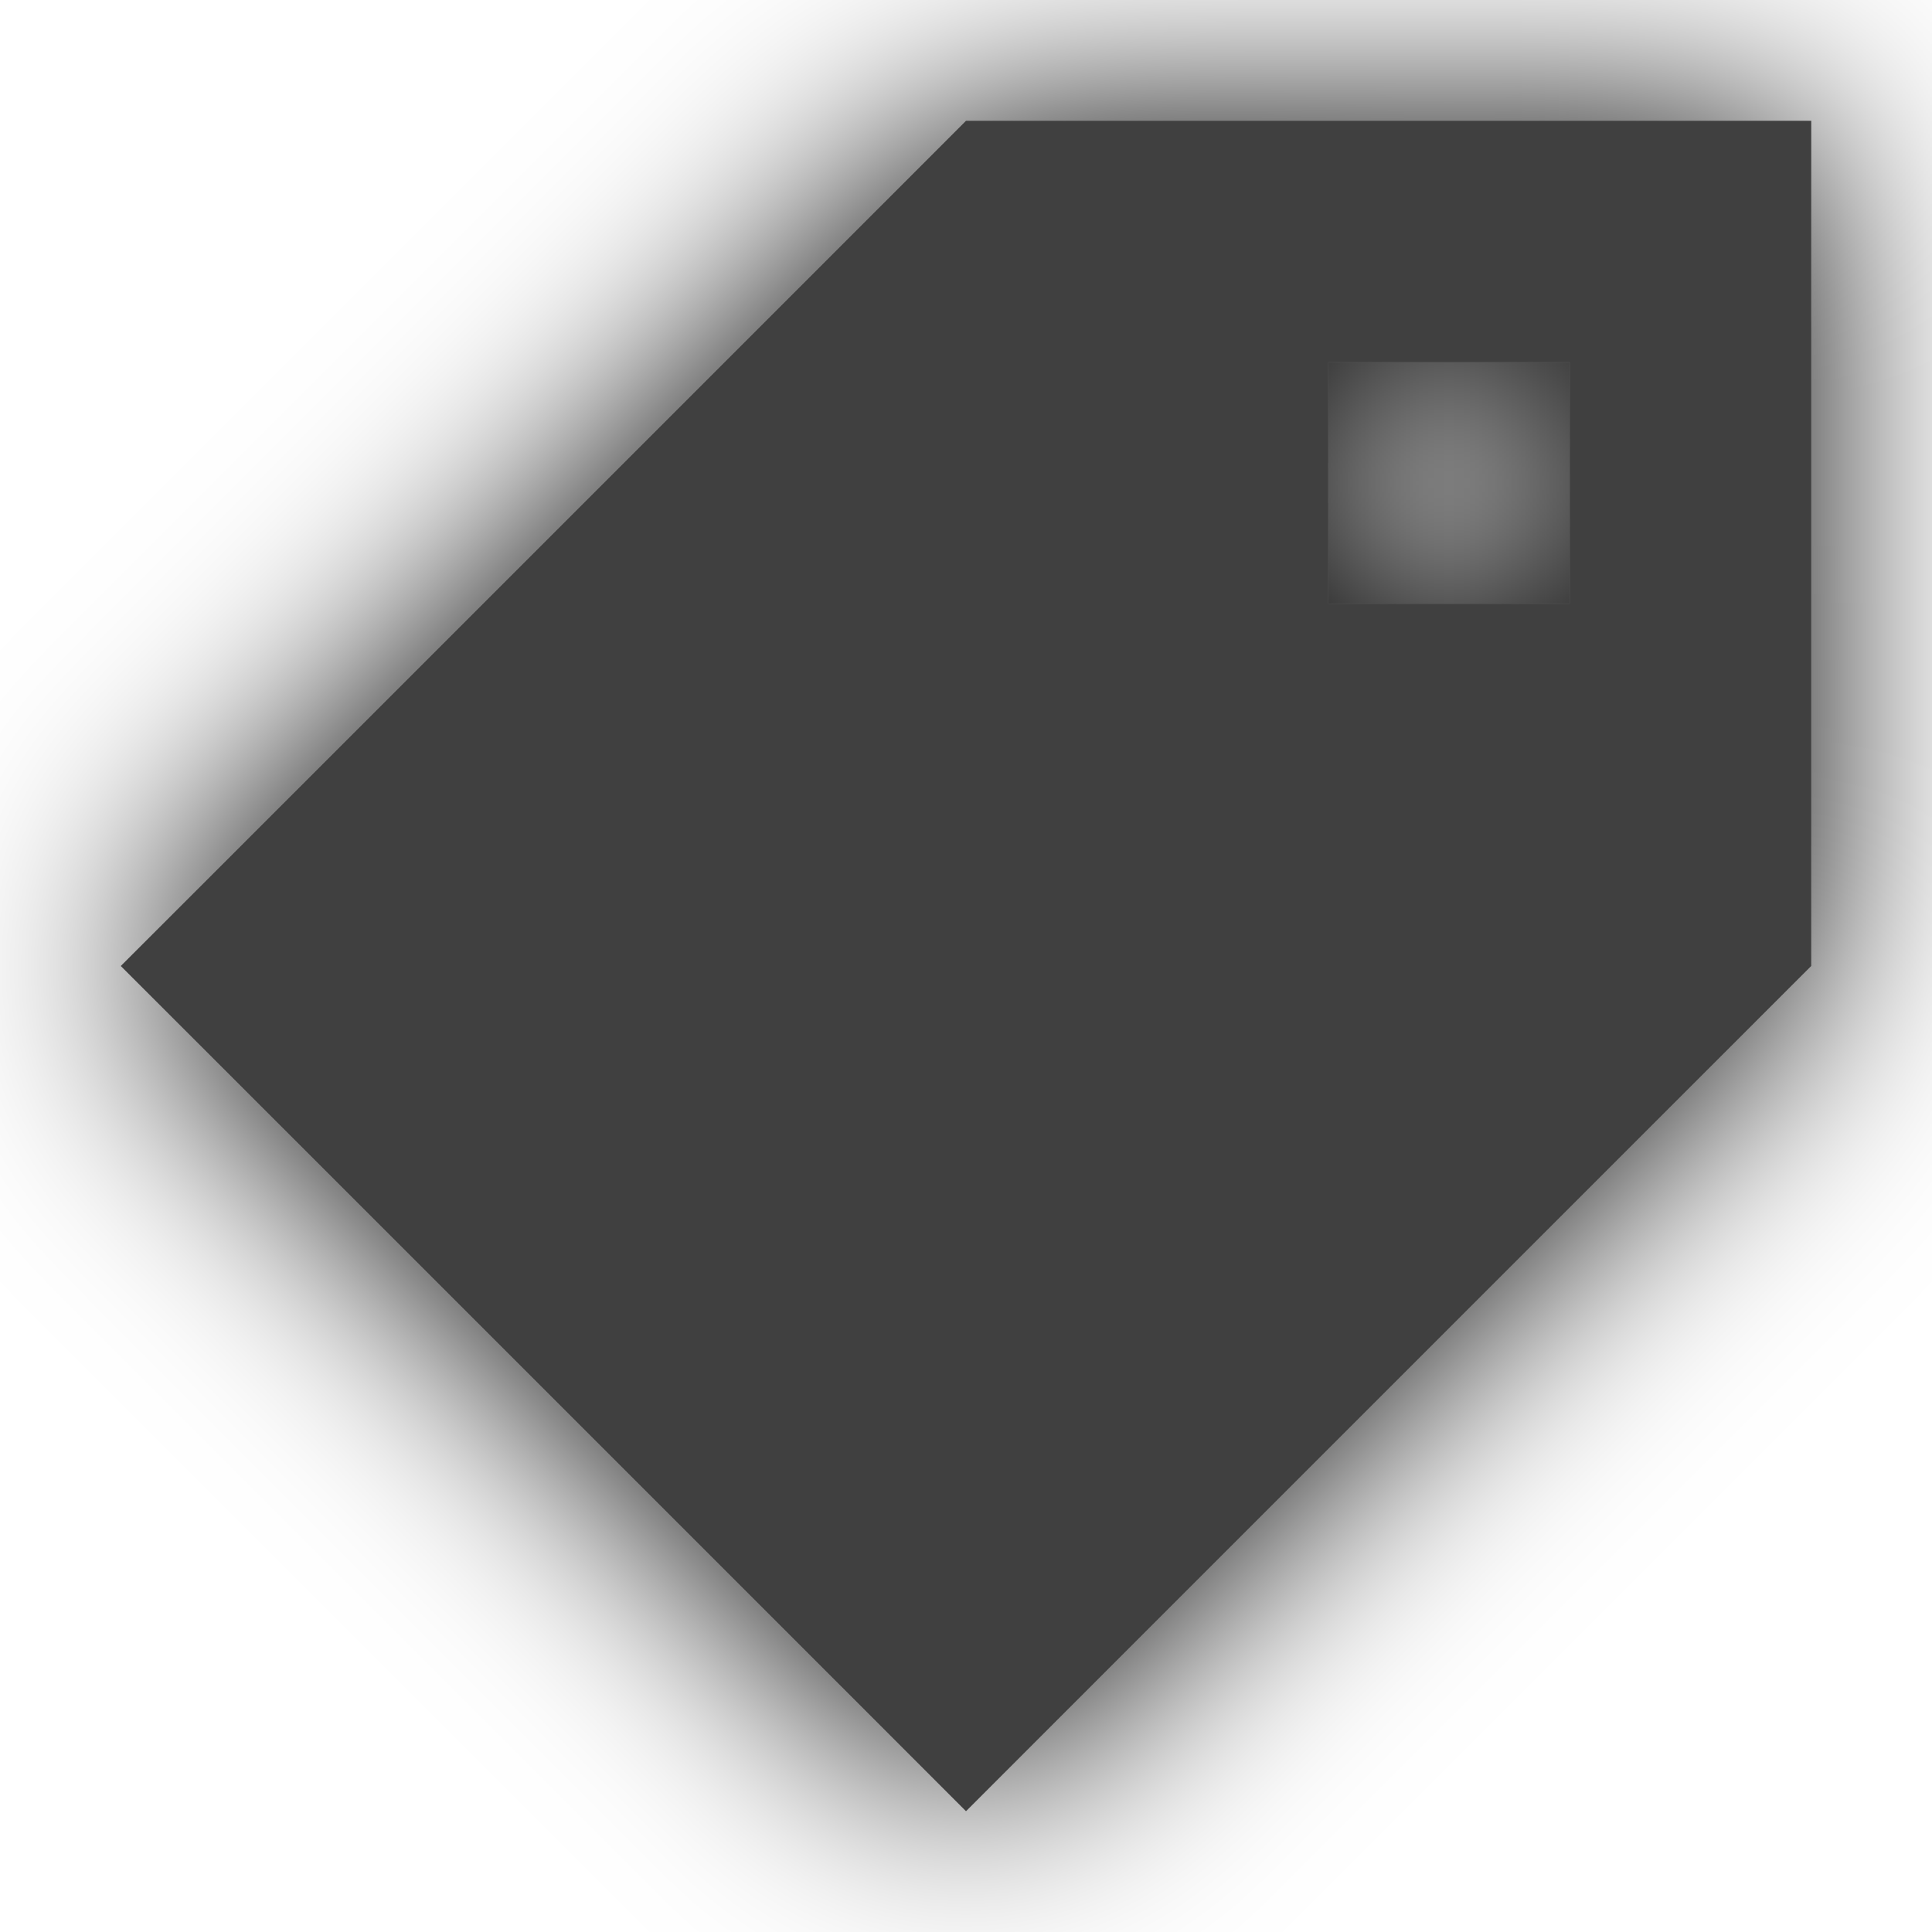
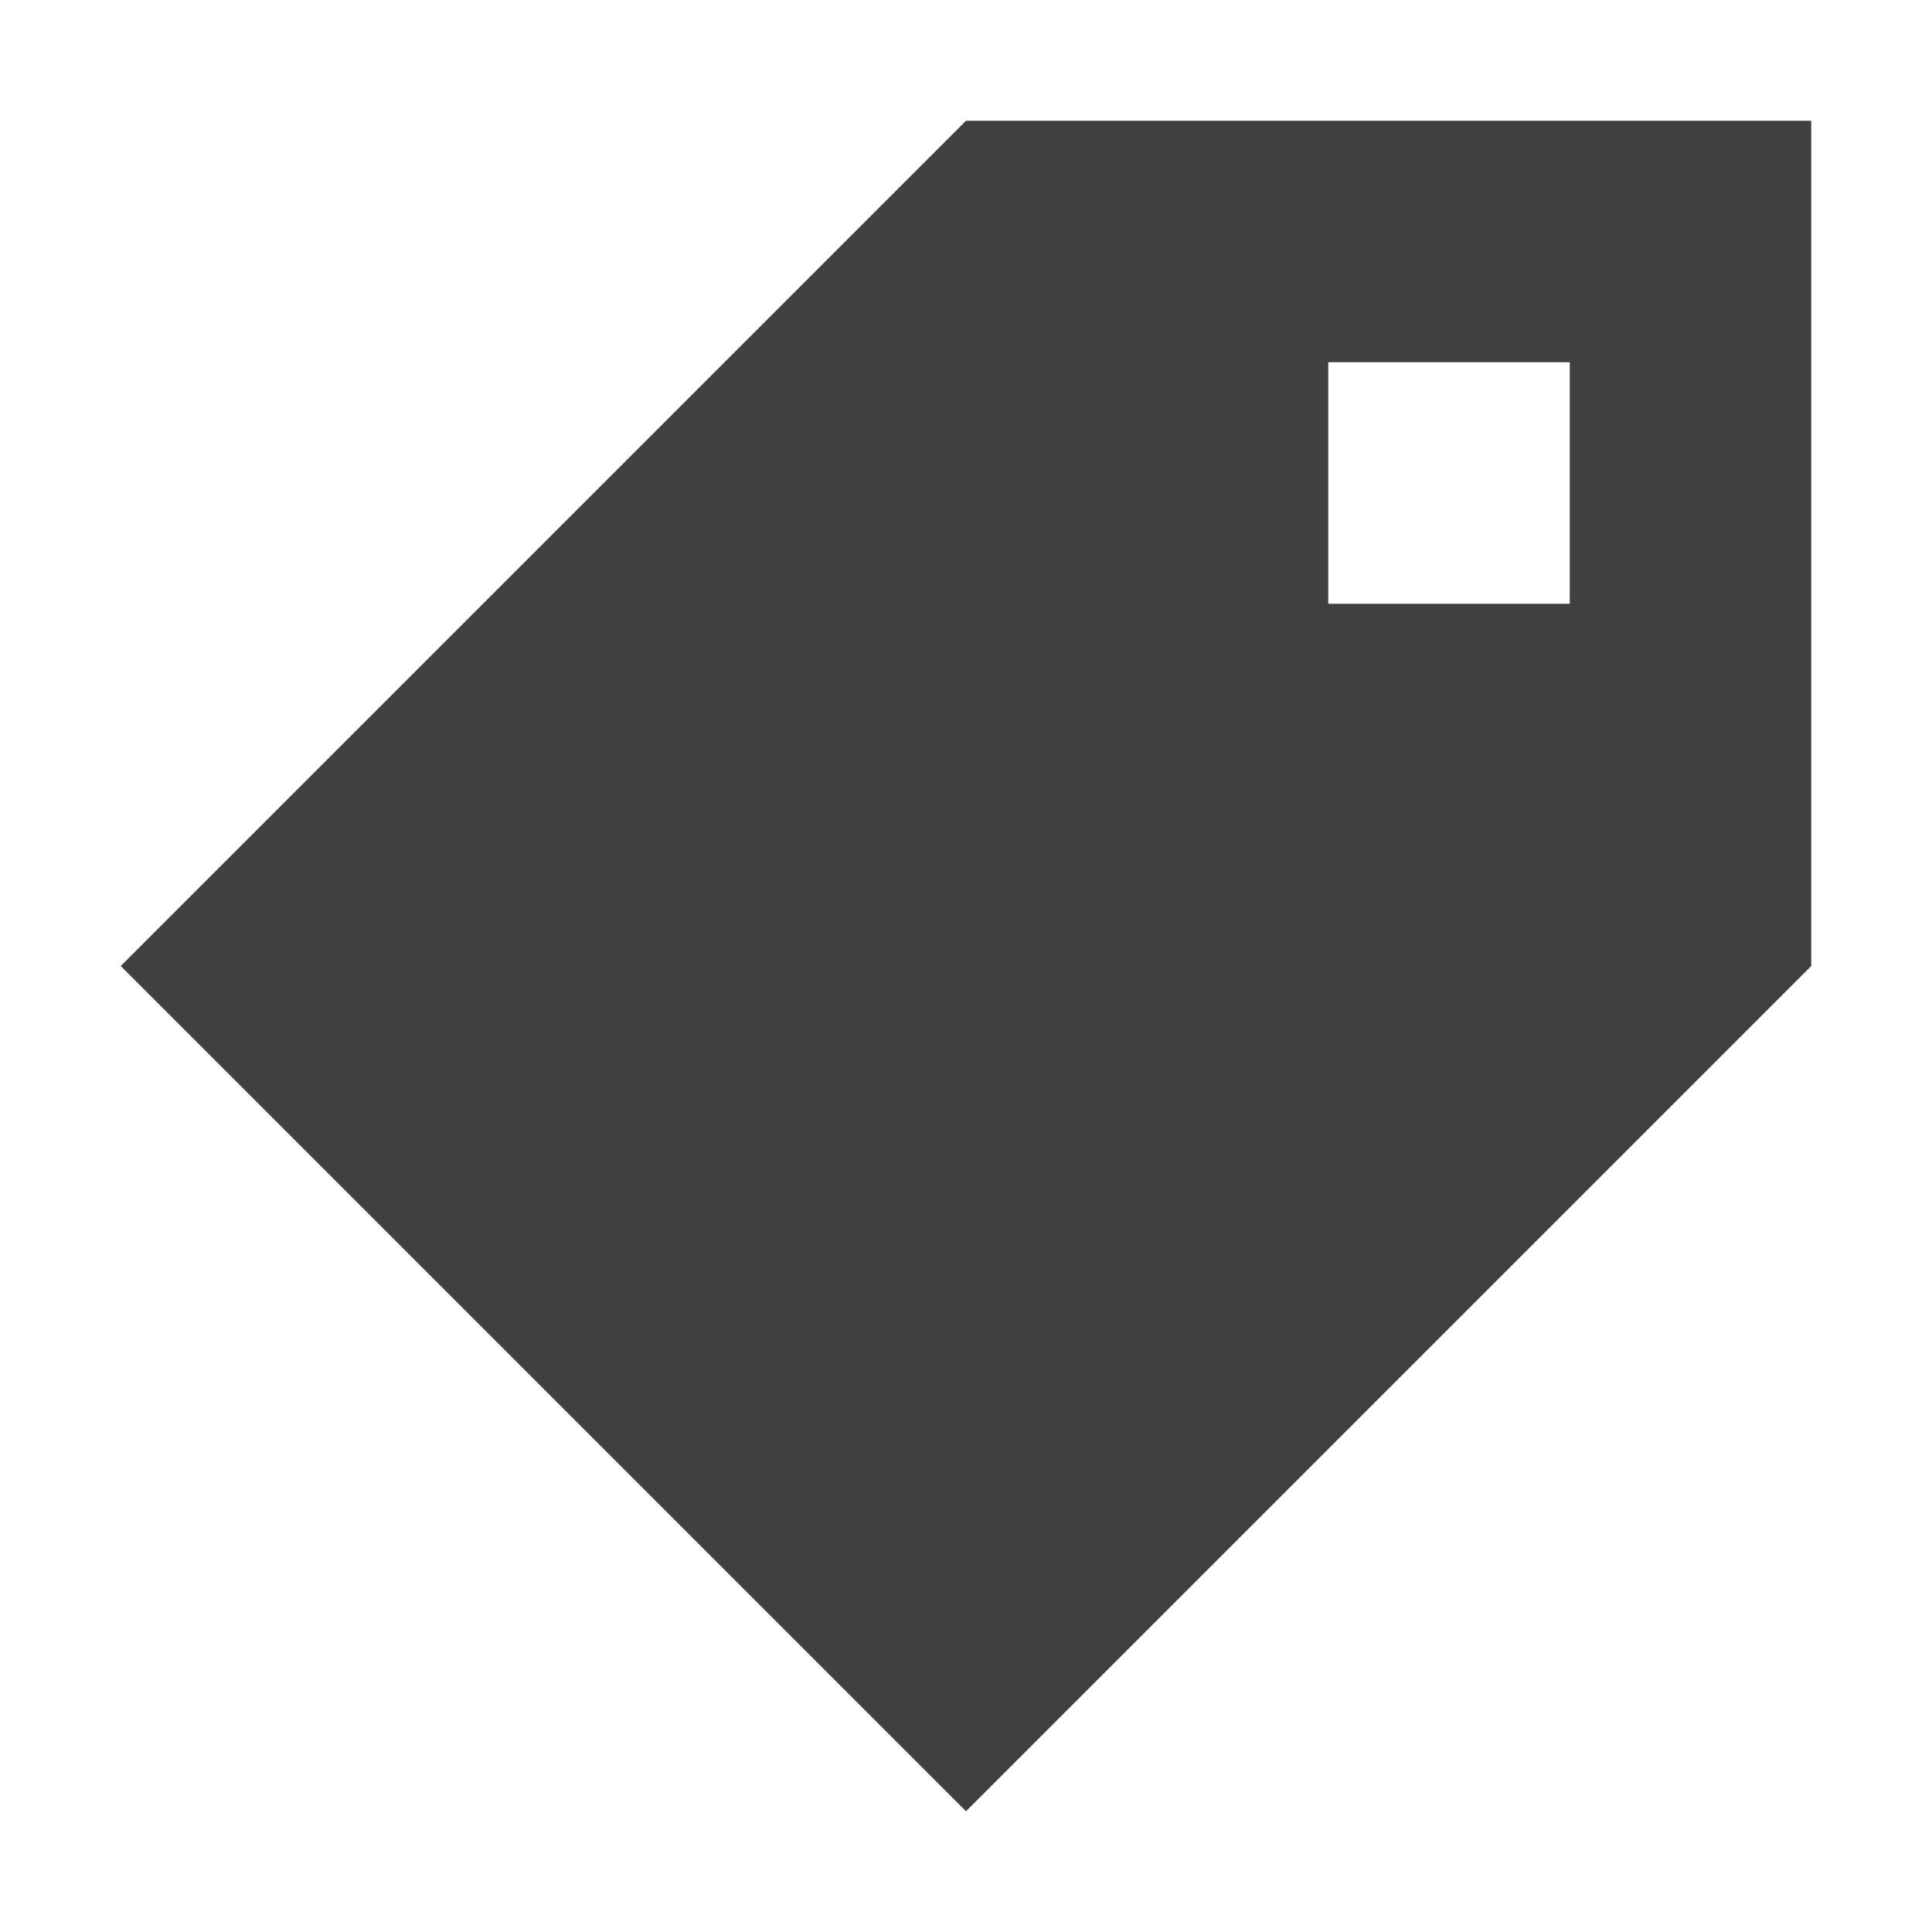
<svg xmlns="http://www.w3.org/2000/svg" id="Layer_1" viewBox="0 0 16 16">
  <defs>
    <style>.cls-1{fill:#404040;filter:url(#drop-shadow-2);}</style>
-     <filter id="drop-shadow-2" filterUnits="userSpaceOnUse">
-       <feOffset dx="0" dy="0" />
-       <feGaussianBlur result="blur" stdDeviation="1" />
-       <feFlood flood-color="#000" flood-opacity="1" />
-       <feComposite in2="blur" operator="in" />
-       <feComposite in="SourceGraphic" />
-     </filter>
  </defs>
  <path class="cls-1" d="M8,1L1,8l7,7,7-7V1h-7Zm5,4h-2V3h2v2Z" />
</svg>
